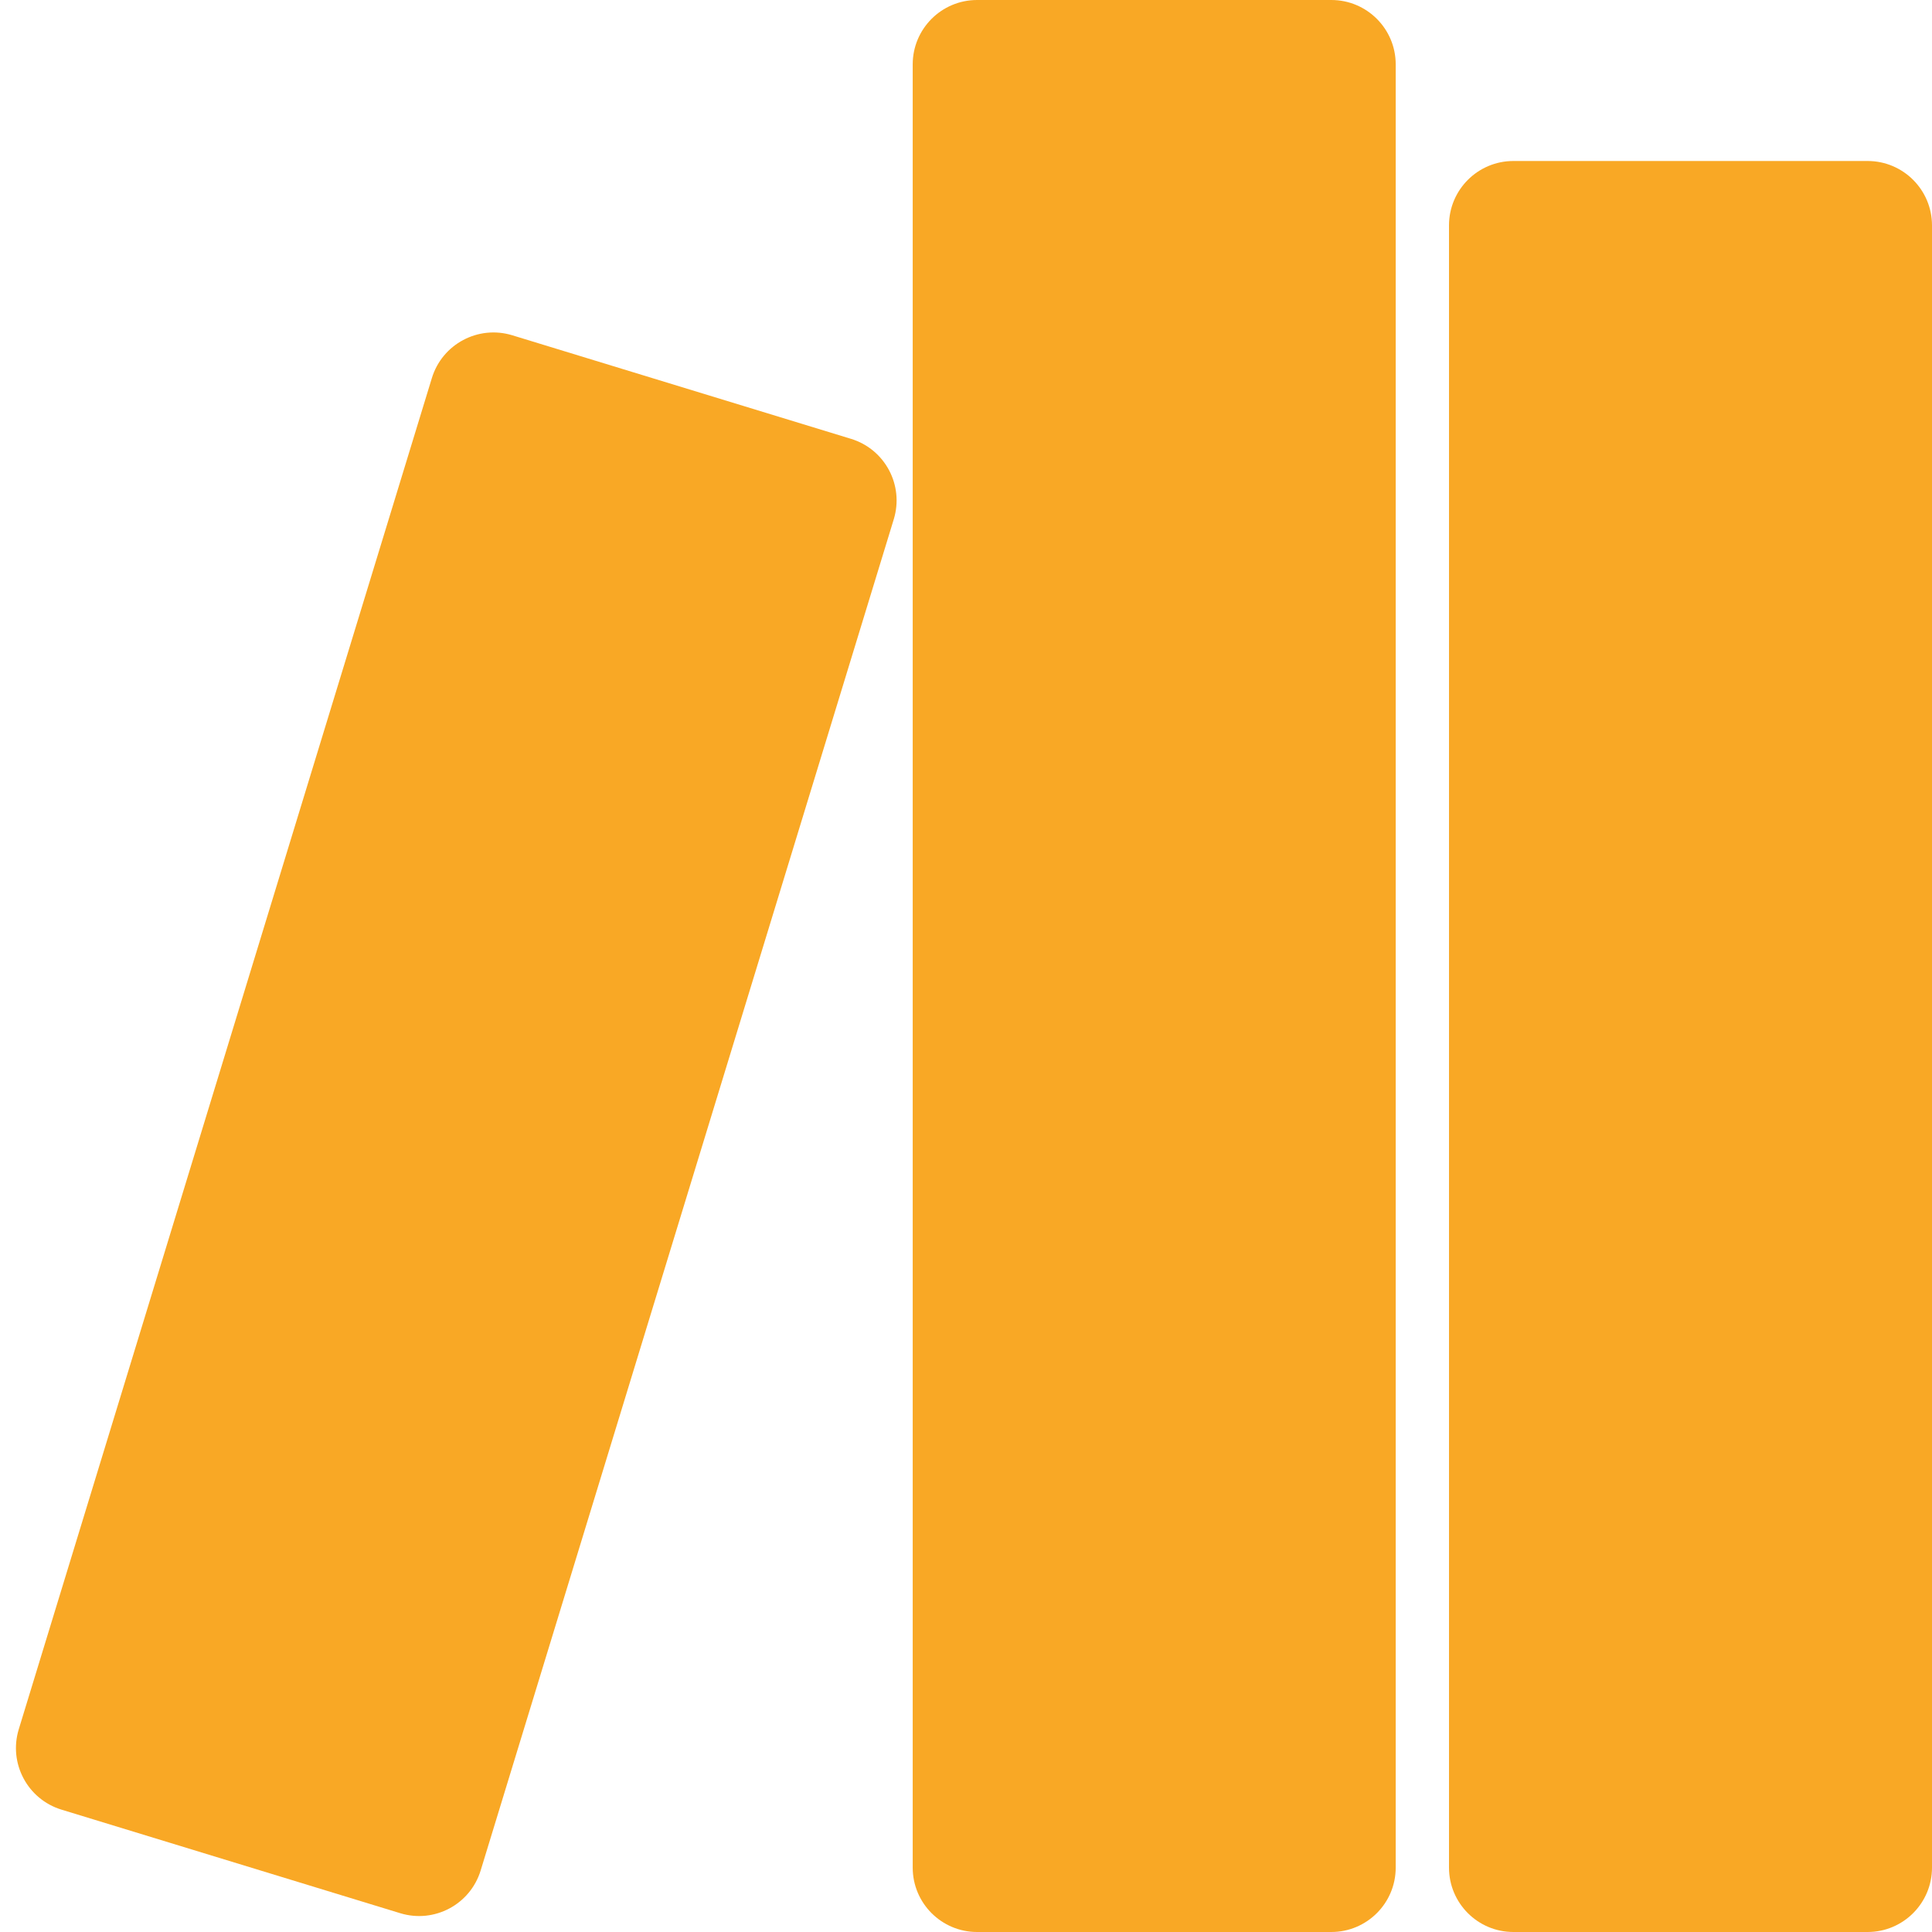
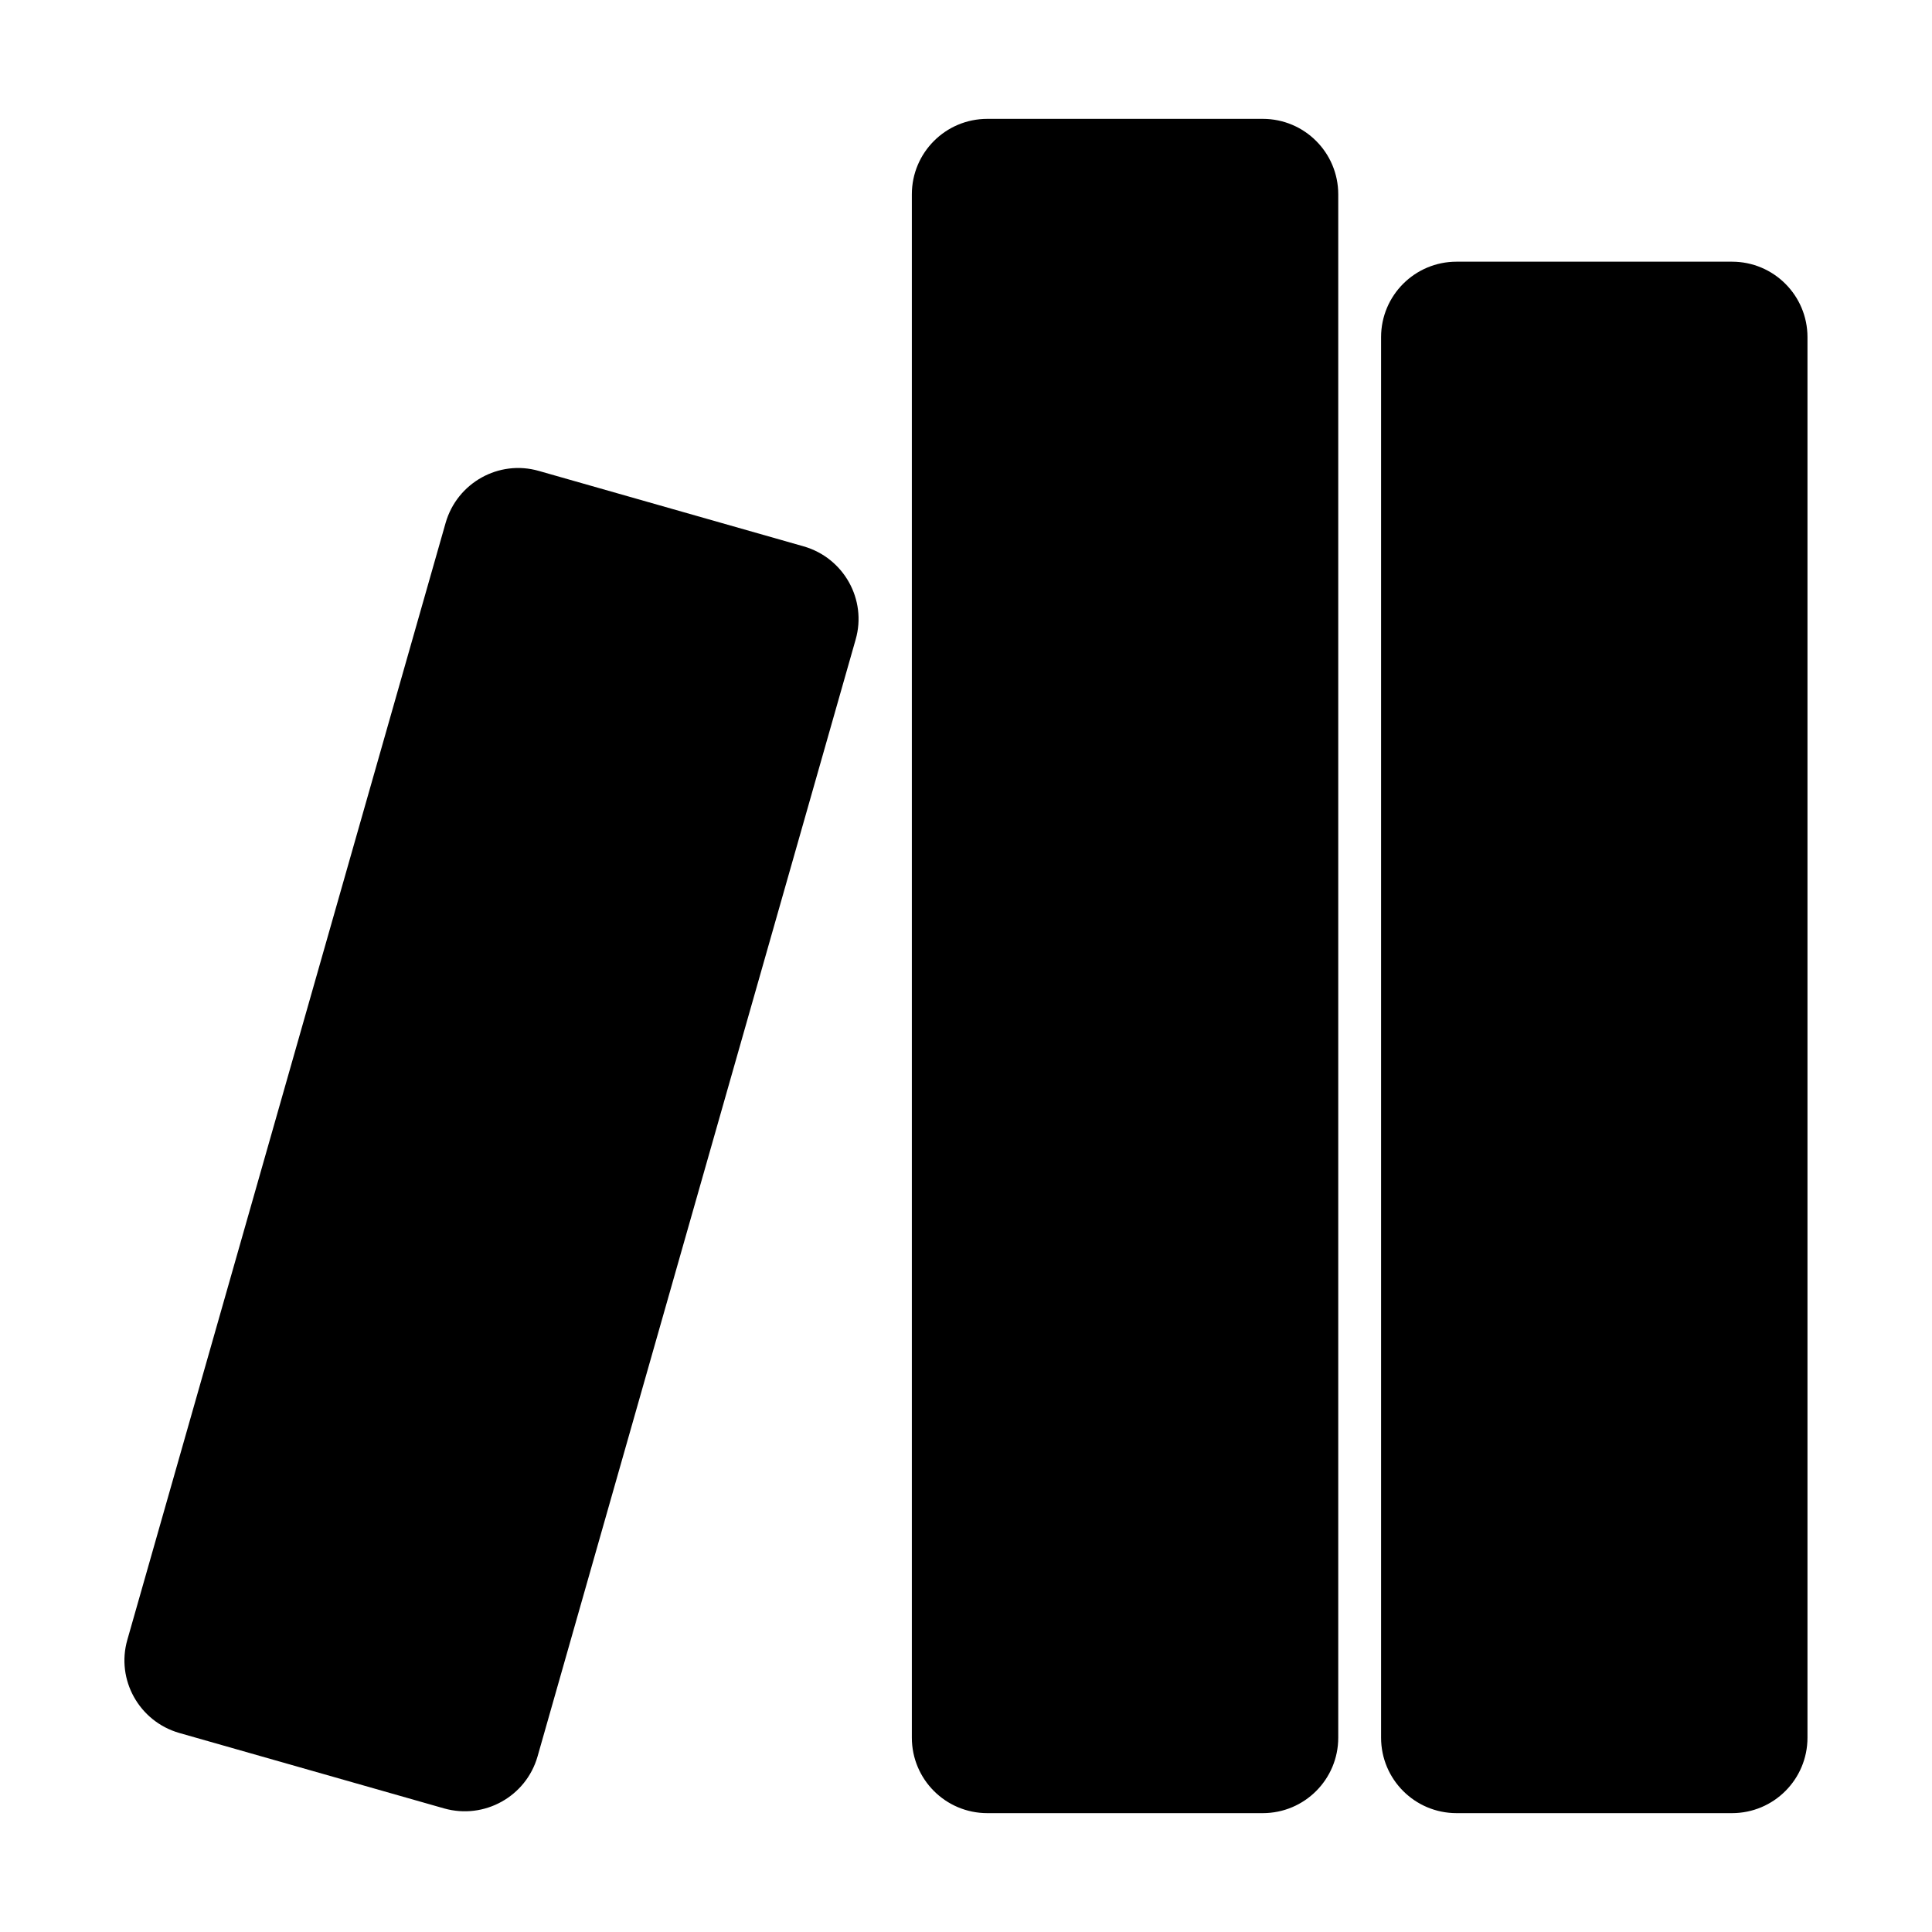
- <svg xmlns="http://www.w3.org/2000/svg" width="12px" height="12px" viewBox="0 0 12 12" version="1.1">
-   <g id="书架" stroke="none" stroke-width="1" fill="none" fill-rule="evenodd">
-     <rect id="矩形" fill="#F9A825" transform="translate(2.8343, 6.9829) rotate(17) translate(-2.8343, -6.9829)" x="1.334" y="2.195" width="3" height="9.576" rx="0.4" />
-     <rect id="矩形备份-4" fill="#F9A825" x="9" y="1" width="3" height="11" rx="0.4" />
-     <rect id="矩形备份-5" fill="#F9A825" x="5.669" y="0" width="3" height="12" rx="0.4" />
-   </g>
+ <svg xmlns="http://www.w3.org/2000/svg" t="1772687021373" class="icon" viewBox="0 0 1024 1024" version="1.1" p-id="2342" width="200" height="200">
+   <path d="M669.3 961h-146c-22.1 0-40-17.9-40-40V103c0-22.1 17.9-40 40-40h146c22.1 0 40 17.9 40 40v818c0 22.1-17.9 40-40 40zM918 961H772c-22.1 0-40-17.9-40-40V178.7c0-22.1 17.9-40 40-40h146c22.1 0 40 17.9 40 40V921c0 22.1-17.9 40-40 40zM235.4 958.5L95 918.5c-21.2-6.1-33.6-28.2-27.5-49.4l168.7-592c6.1-21.2 28.2-33.6 49.4-27.5l140.4 40c21.2 6.1 33.6 28.2 27.5 49.4L284.9 931c-6.1 21.2-28.2 33.5-49.5 27.5z" p-id="2343" />
</svg>
